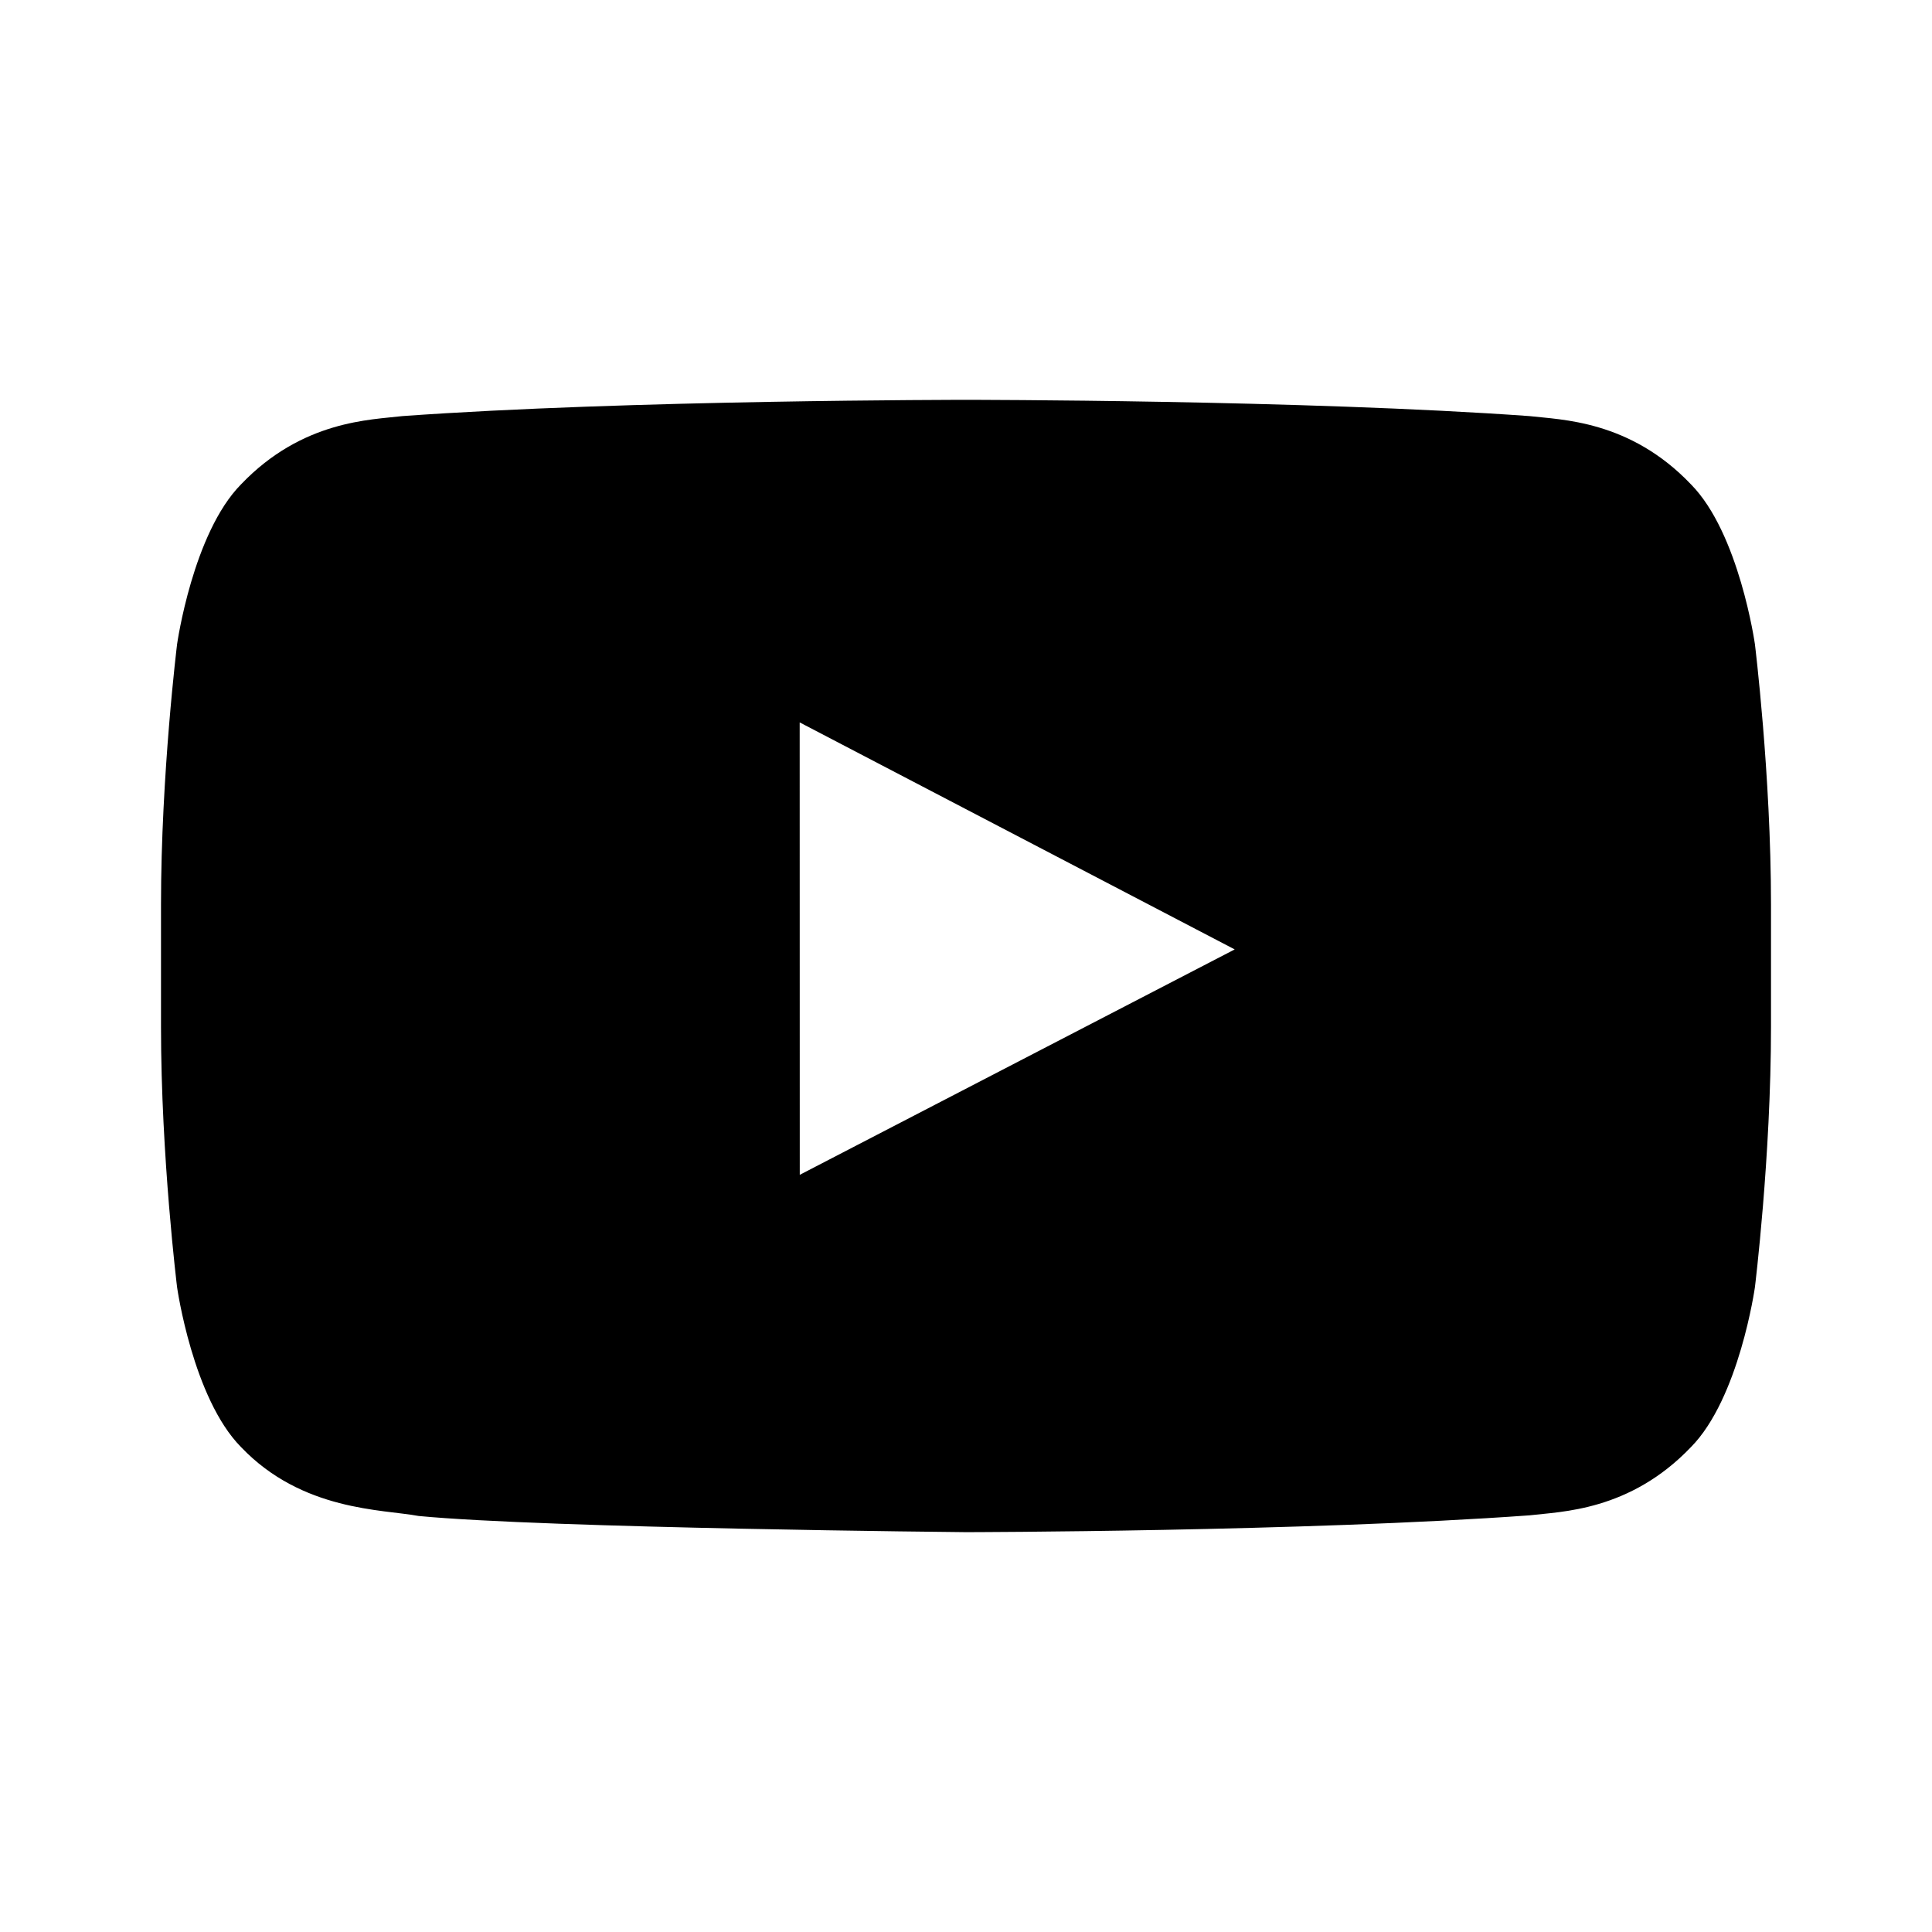
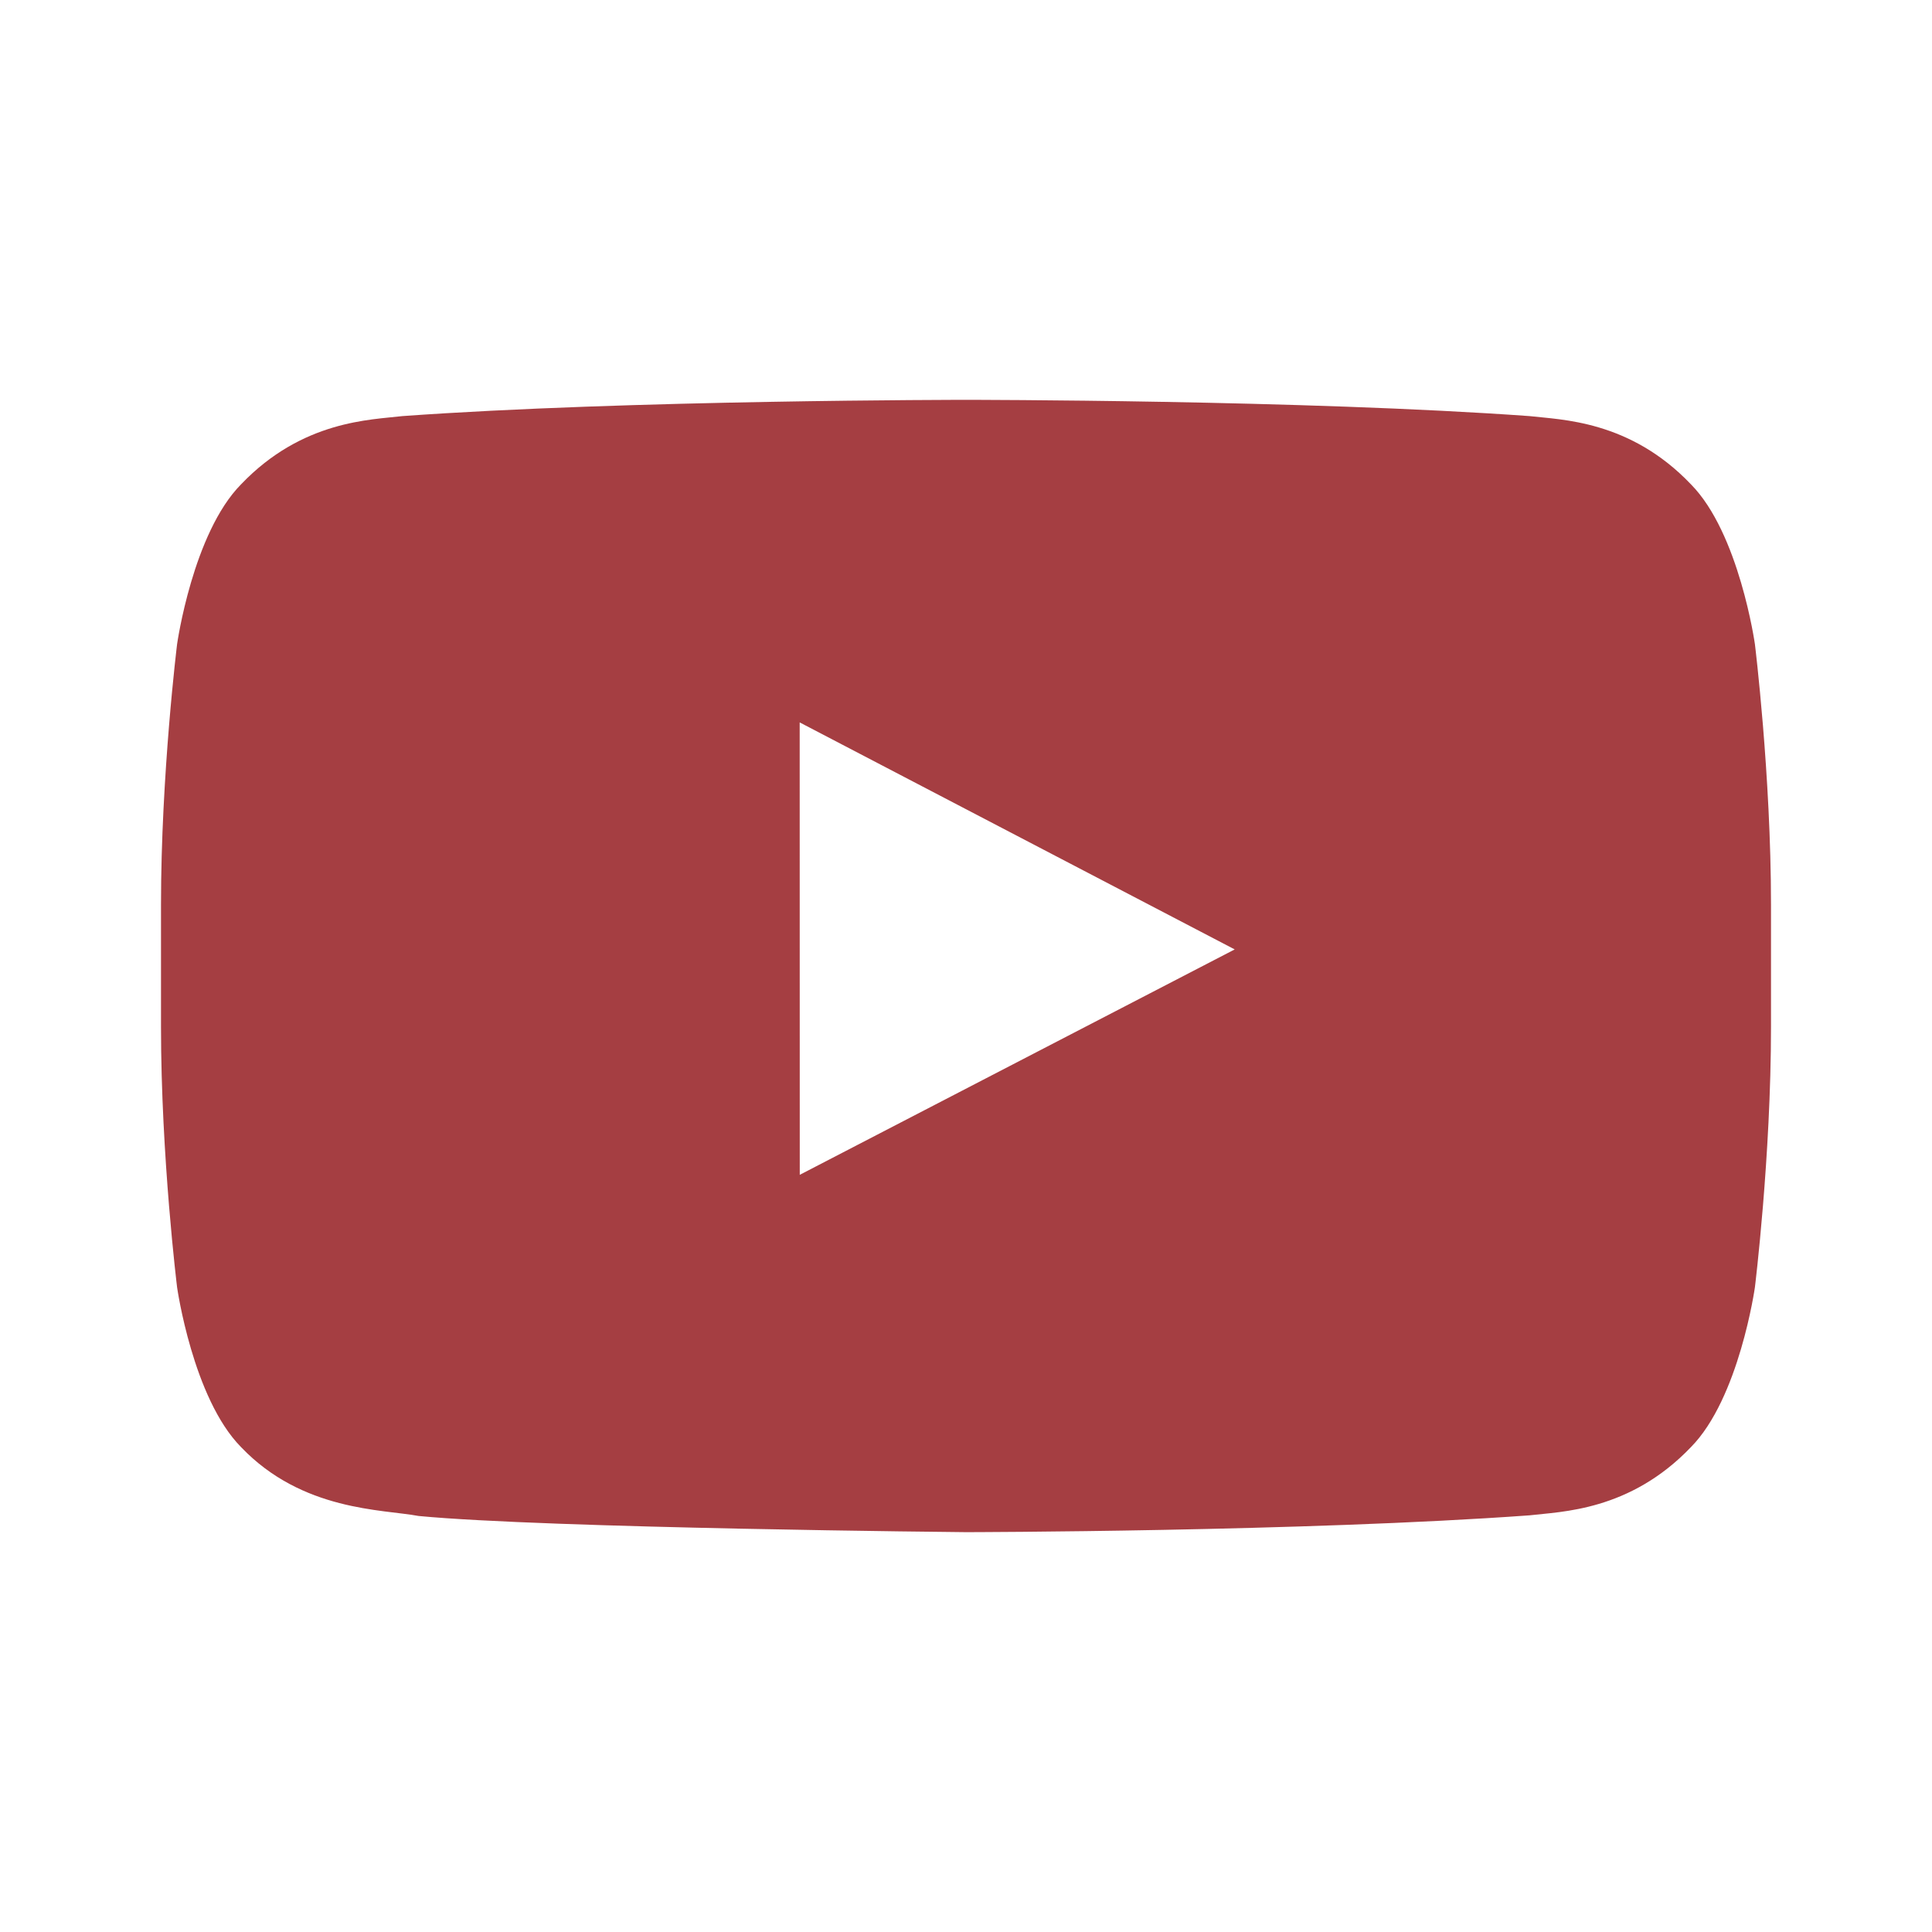
<svg xmlns="http://www.w3.org/2000/svg" class="svg-icon" aria-hidden="true" role="img" focusable="false" width="24" height="24" viewBox="0 0 24 24">
-   <path fill="#000" d="M21.8,8.001c0,0-0.195-1.378-0.795-1.985c-0.76-0.797-1.613-0.801-2.004-0.847c-2.799-0.202-6.997-0.202-6.997-0.202 h-0.009c0,0-4.198,0-6.997,0.202C4.608,5.216,3.756,5.22,2.995,6.016C2.395,6.623,2.2,8.001,2.2,8.001S2,9.62,2,11.238v1.517 c0,1.618,0.2,3.237,0.2,3.237s0.195,1.378,0.795,1.985c0.761,0.797,1.76,0.771,2.205,0.855c1.6,0.153,6.8,0.201,6.8,0.201 s4.203-0.006,7.001-0.209c0.391-0.047,1.243-0.051,2.004-0.847c0.6-0.607,0.795-1.985,0.795-1.985s0.2-1.618,0.2-3.237v-1.517 C22,9.62,21.8,8.001,21.8,8.001z M9.935,14.594l-0.001-5.62l5.404,2.82L9.935,14.594z" />
+   <path fill="#A53E42" d="M21.8,8.001c0,0-0.195-1.378-0.795-1.985c-0.76-0.797-1.613-0.801-2.004-0.847c-2.799-0.202-6.997-0.202-6.997-0.202 h-0.009c0,0-4.198,0-6.997,0.202C4.608,5.216,3.756,5.22,2.995,6.016C2.395,6.623,2.2,8.001,2.2,8.001S2,9.62,2,11.238v1.517 c0,1.618,0.2,3.237,0.2,3.237s0.195,1.378,0.795,1.985c0.761,0.797,1.76,0.771,2.205,0.855c1.6,0.153,6.8,0.201,6.8,0.201 s4.203-0.006,7.001-0.209c0.391-0.047,1.243-0.051,2.004-0.847c0.6-0.607,0.795-1.985,0.795-1.985s0.2-1.618,0.2-3.237v-1.517 C22,9.62,21.8,8.001,21.8,8.001z M9.935,14.594l-0.001-5.62l5.404,2.82L9.935,14.594z" />
</svg>
